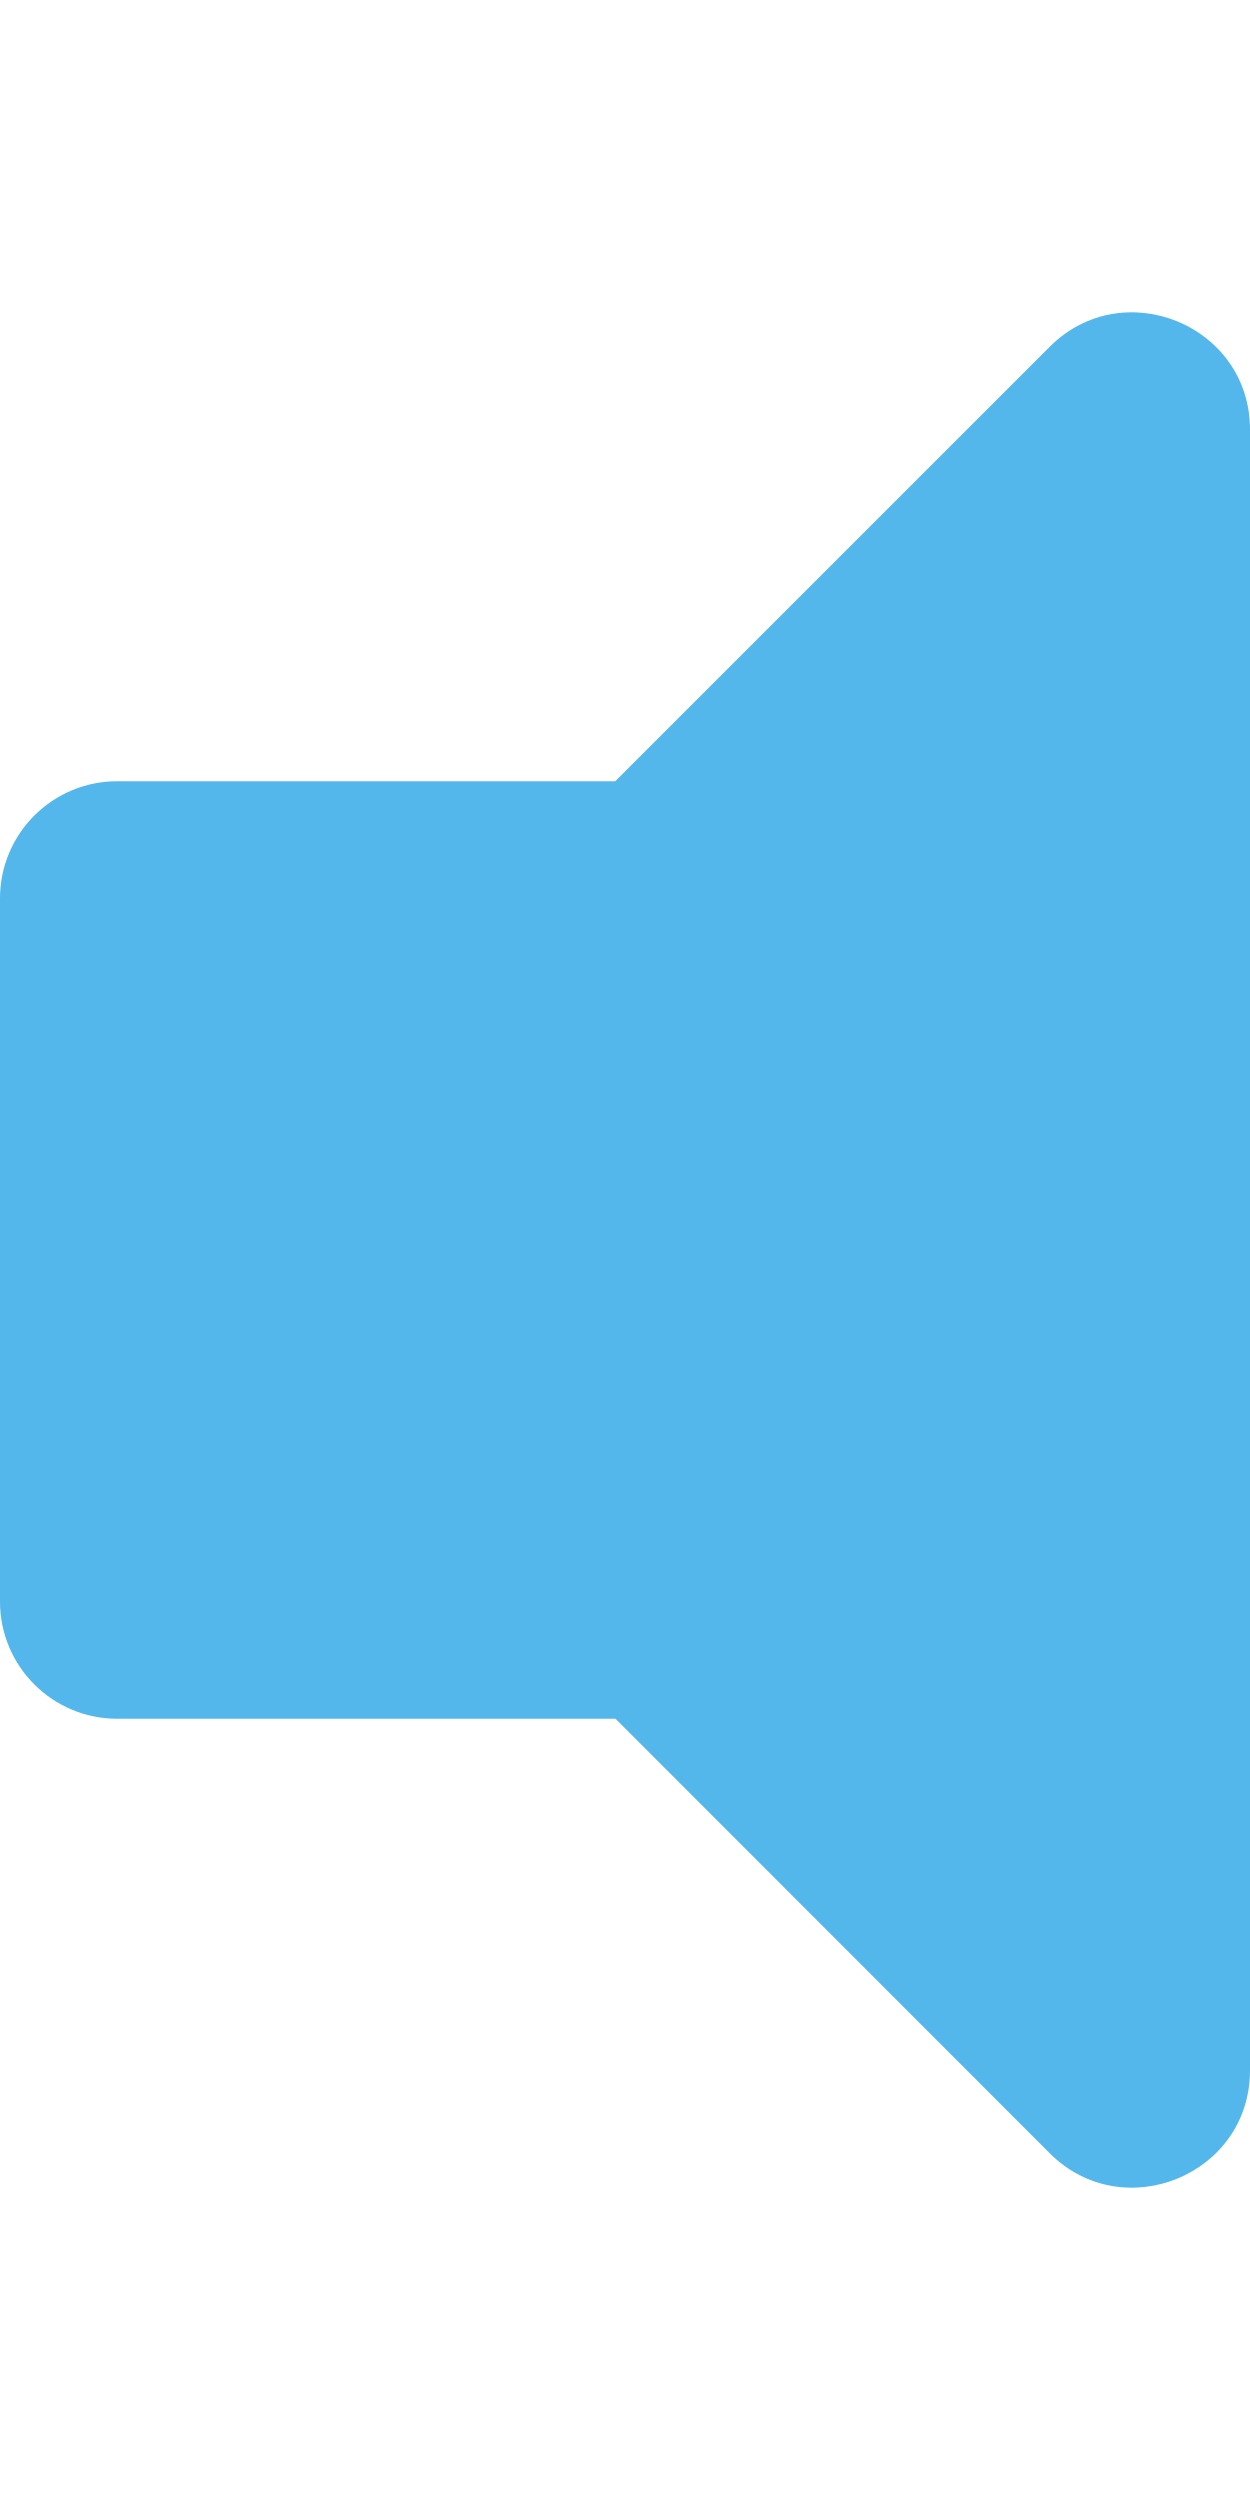
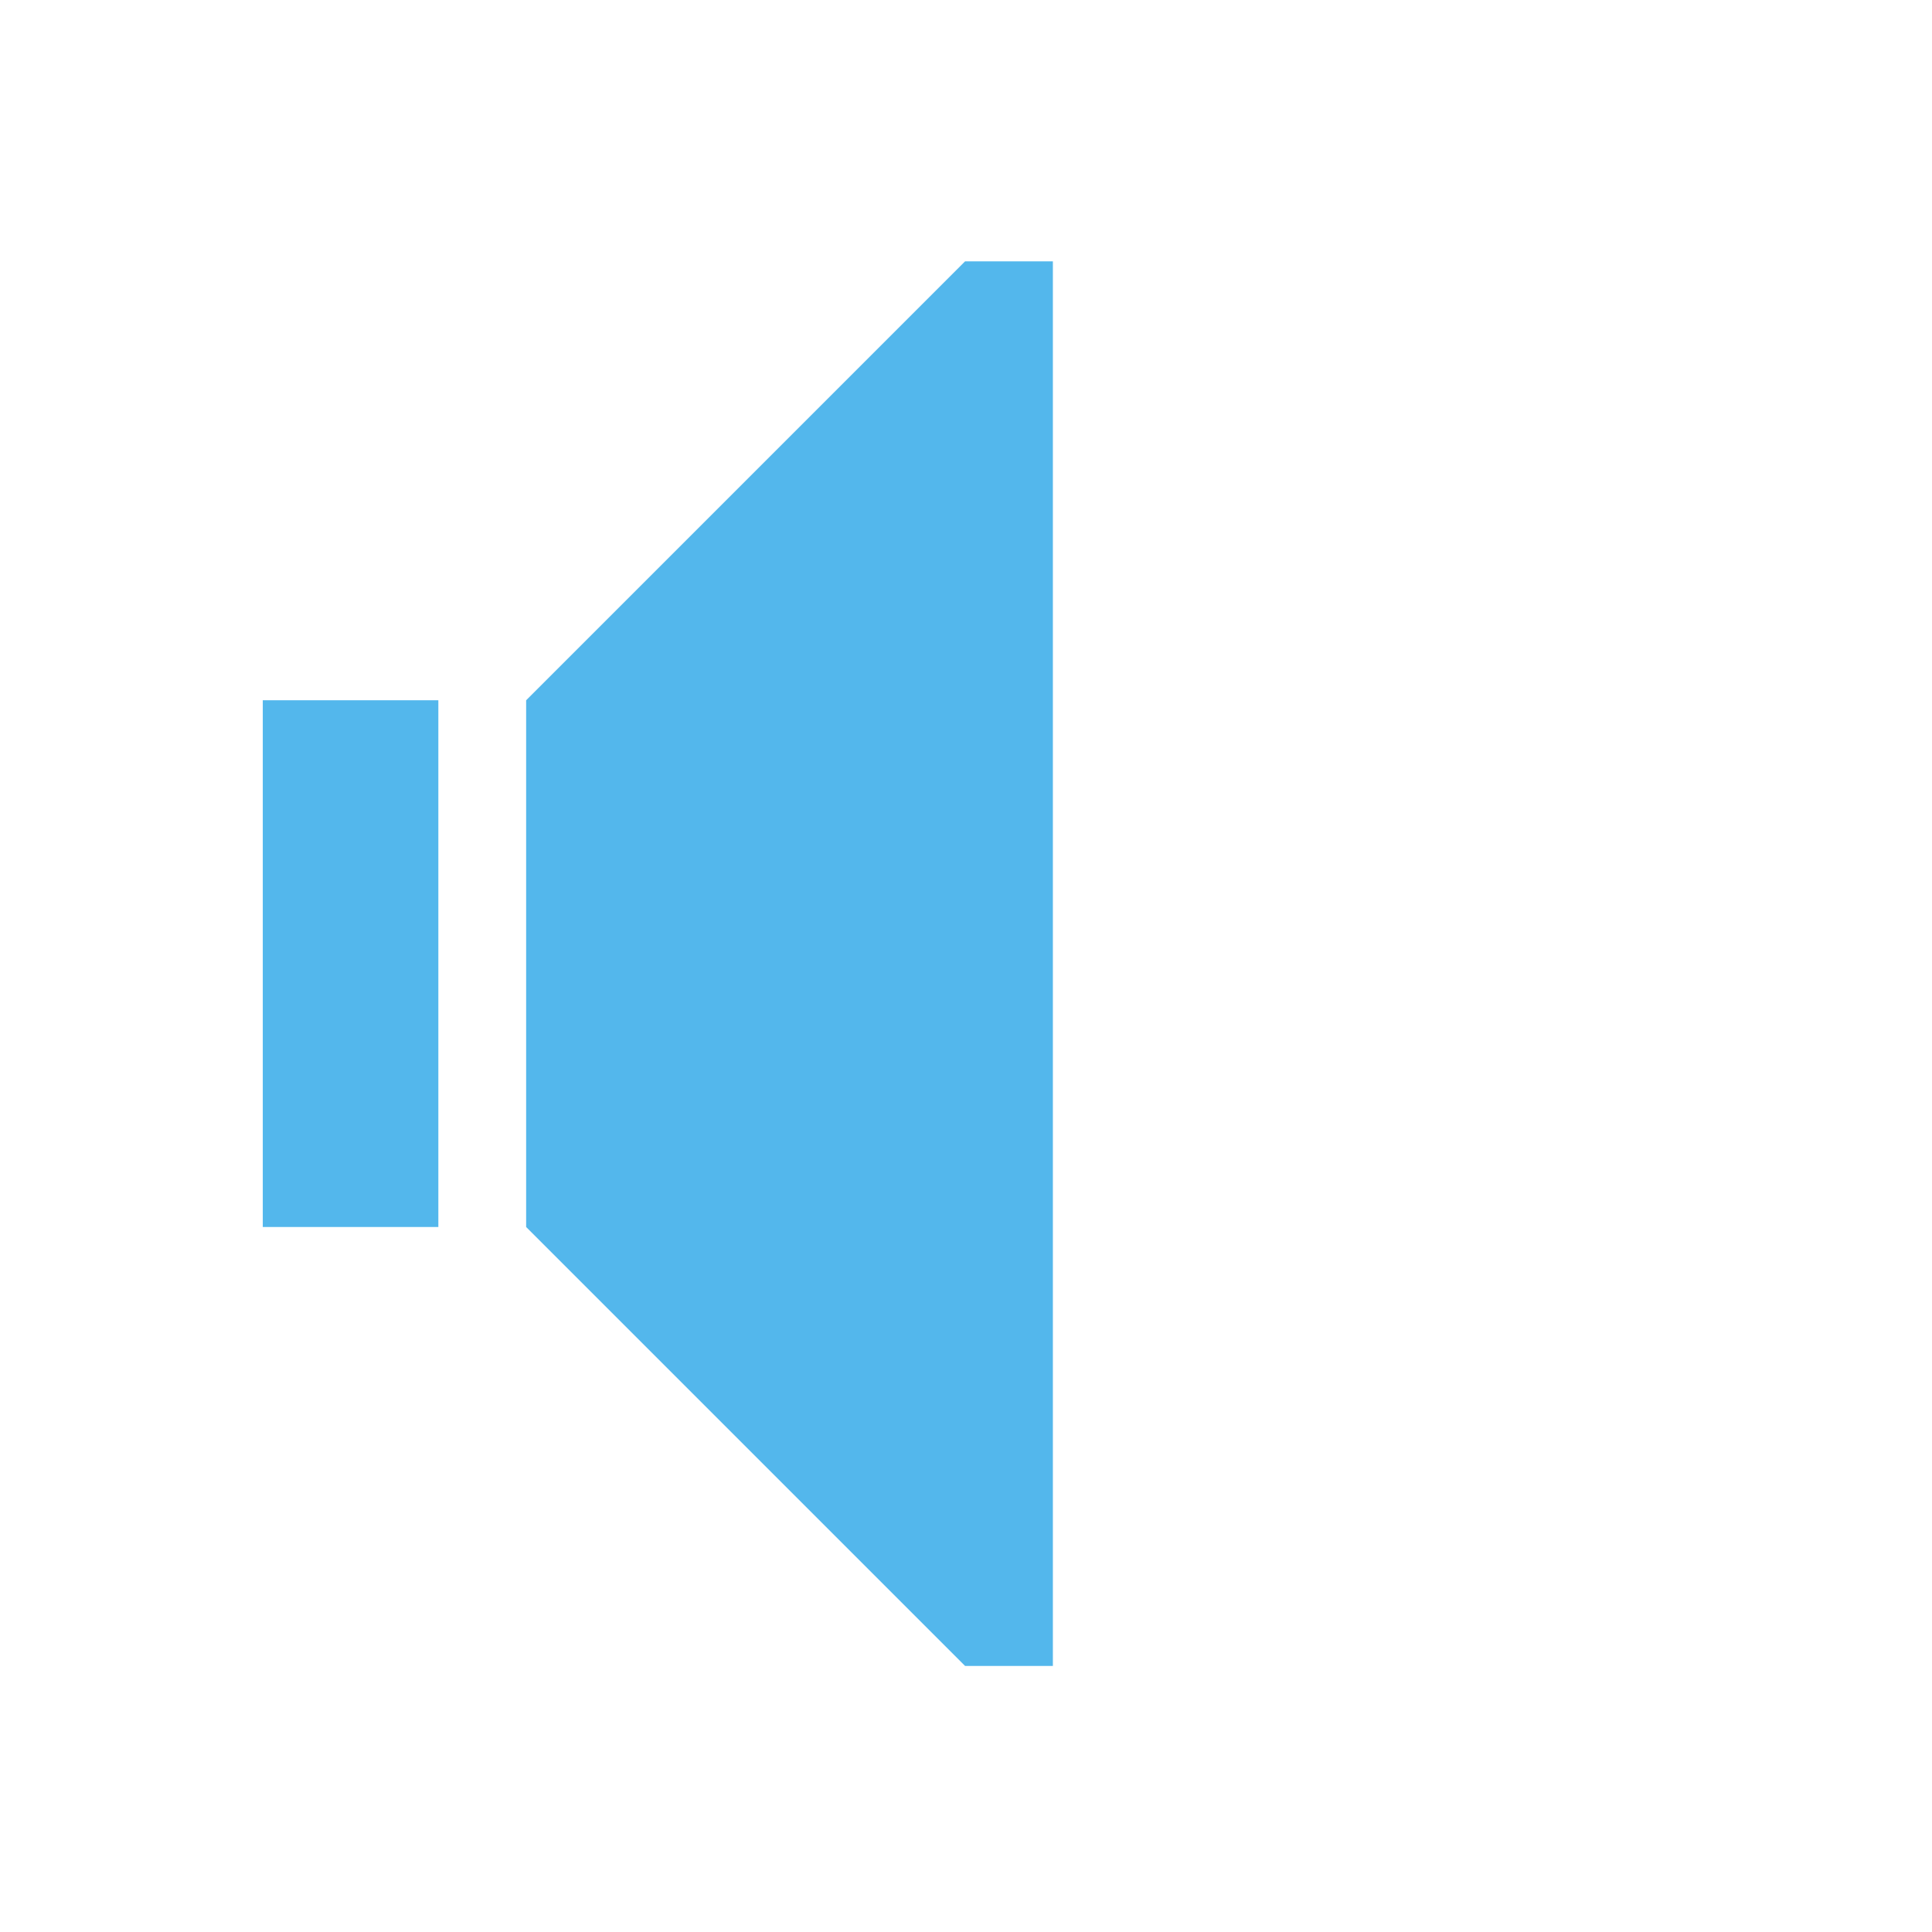
- <svg xmlns="http://www.w3.org/2000/svg" aria-hidden="true" focusable="false" data-prefix="fas" data-icon="volume-off" role="img" viewBox="0 0 256 512" class="svg-inline--fa fa-volume-off fa-w-8 fa-9x">
-   <path fill="#53b7ec" d="M215 71l-89 89H24a24 24 0 0 0-24 24v144a24 24 0 0 0 24 24h102.06L215 441c15 15 41 4.47 41-17V88c0-21.47-26-32-41-17z" class="" color="#53b7ec" />
+ <svg xmlns="http://www.w3.org/2000/svg" id="svg4" version="1.1" class="svg-inline--fa fa-volume-mute fa-w-16 fa-9x" viewBox="0 0 512 512" role="img" data-icon="volume-mute" data-prefix="fas" focusable="false" aria-hidden="true">
+   <defs id="defs8" />
+   <path id="path30" d="M -0.155,-0.536 H 511.669 V 511.288 H -0.155 Z" fill="none" style="opacity:1;stroke-width:23.265;stop-opacity:1" />
+   <path id="path32" d="M 255.757,69.258 139.433,185.582 V 325.17 L 255.757,441.494 h 23.265 V 69.258 Z M 69.639,185.582 V 325.17 H 116.168 V 185.582 Z" class="ColorScheme-Text" style="opacity:1;fill:#53b7ec;fill-opacity:1;stroke-width:23.265;stop-opacity:1" />
</svg>
